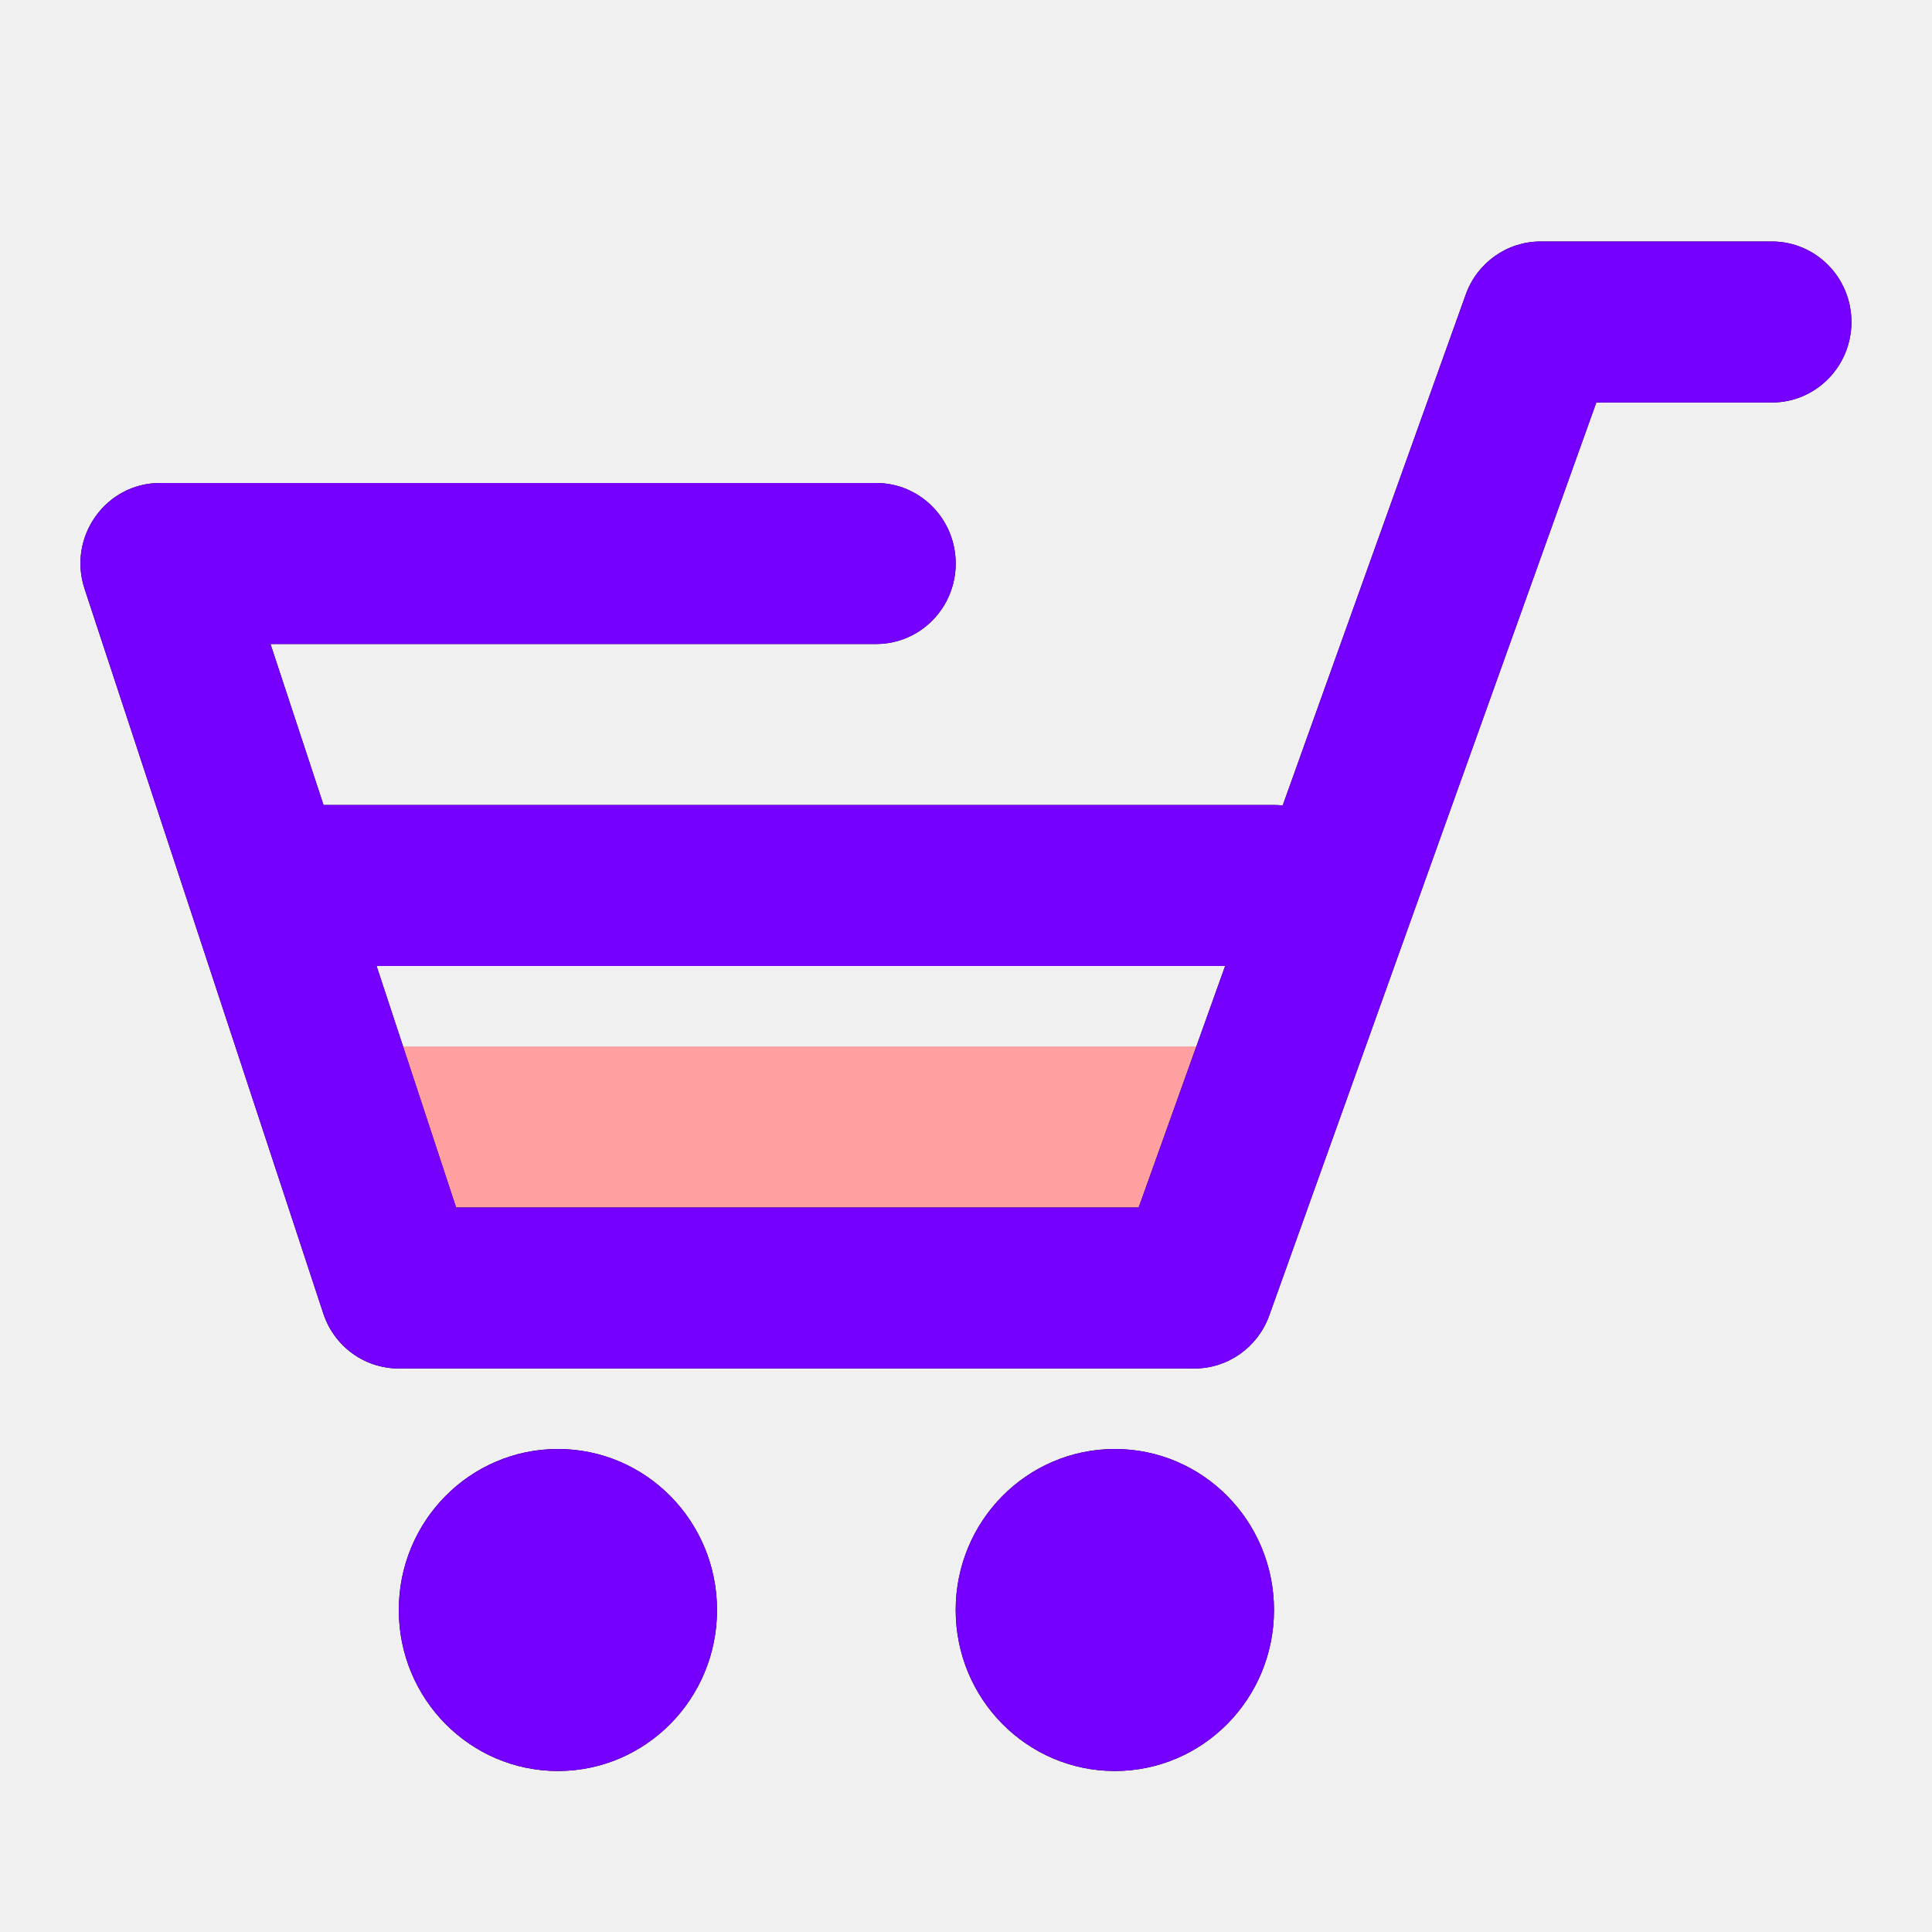
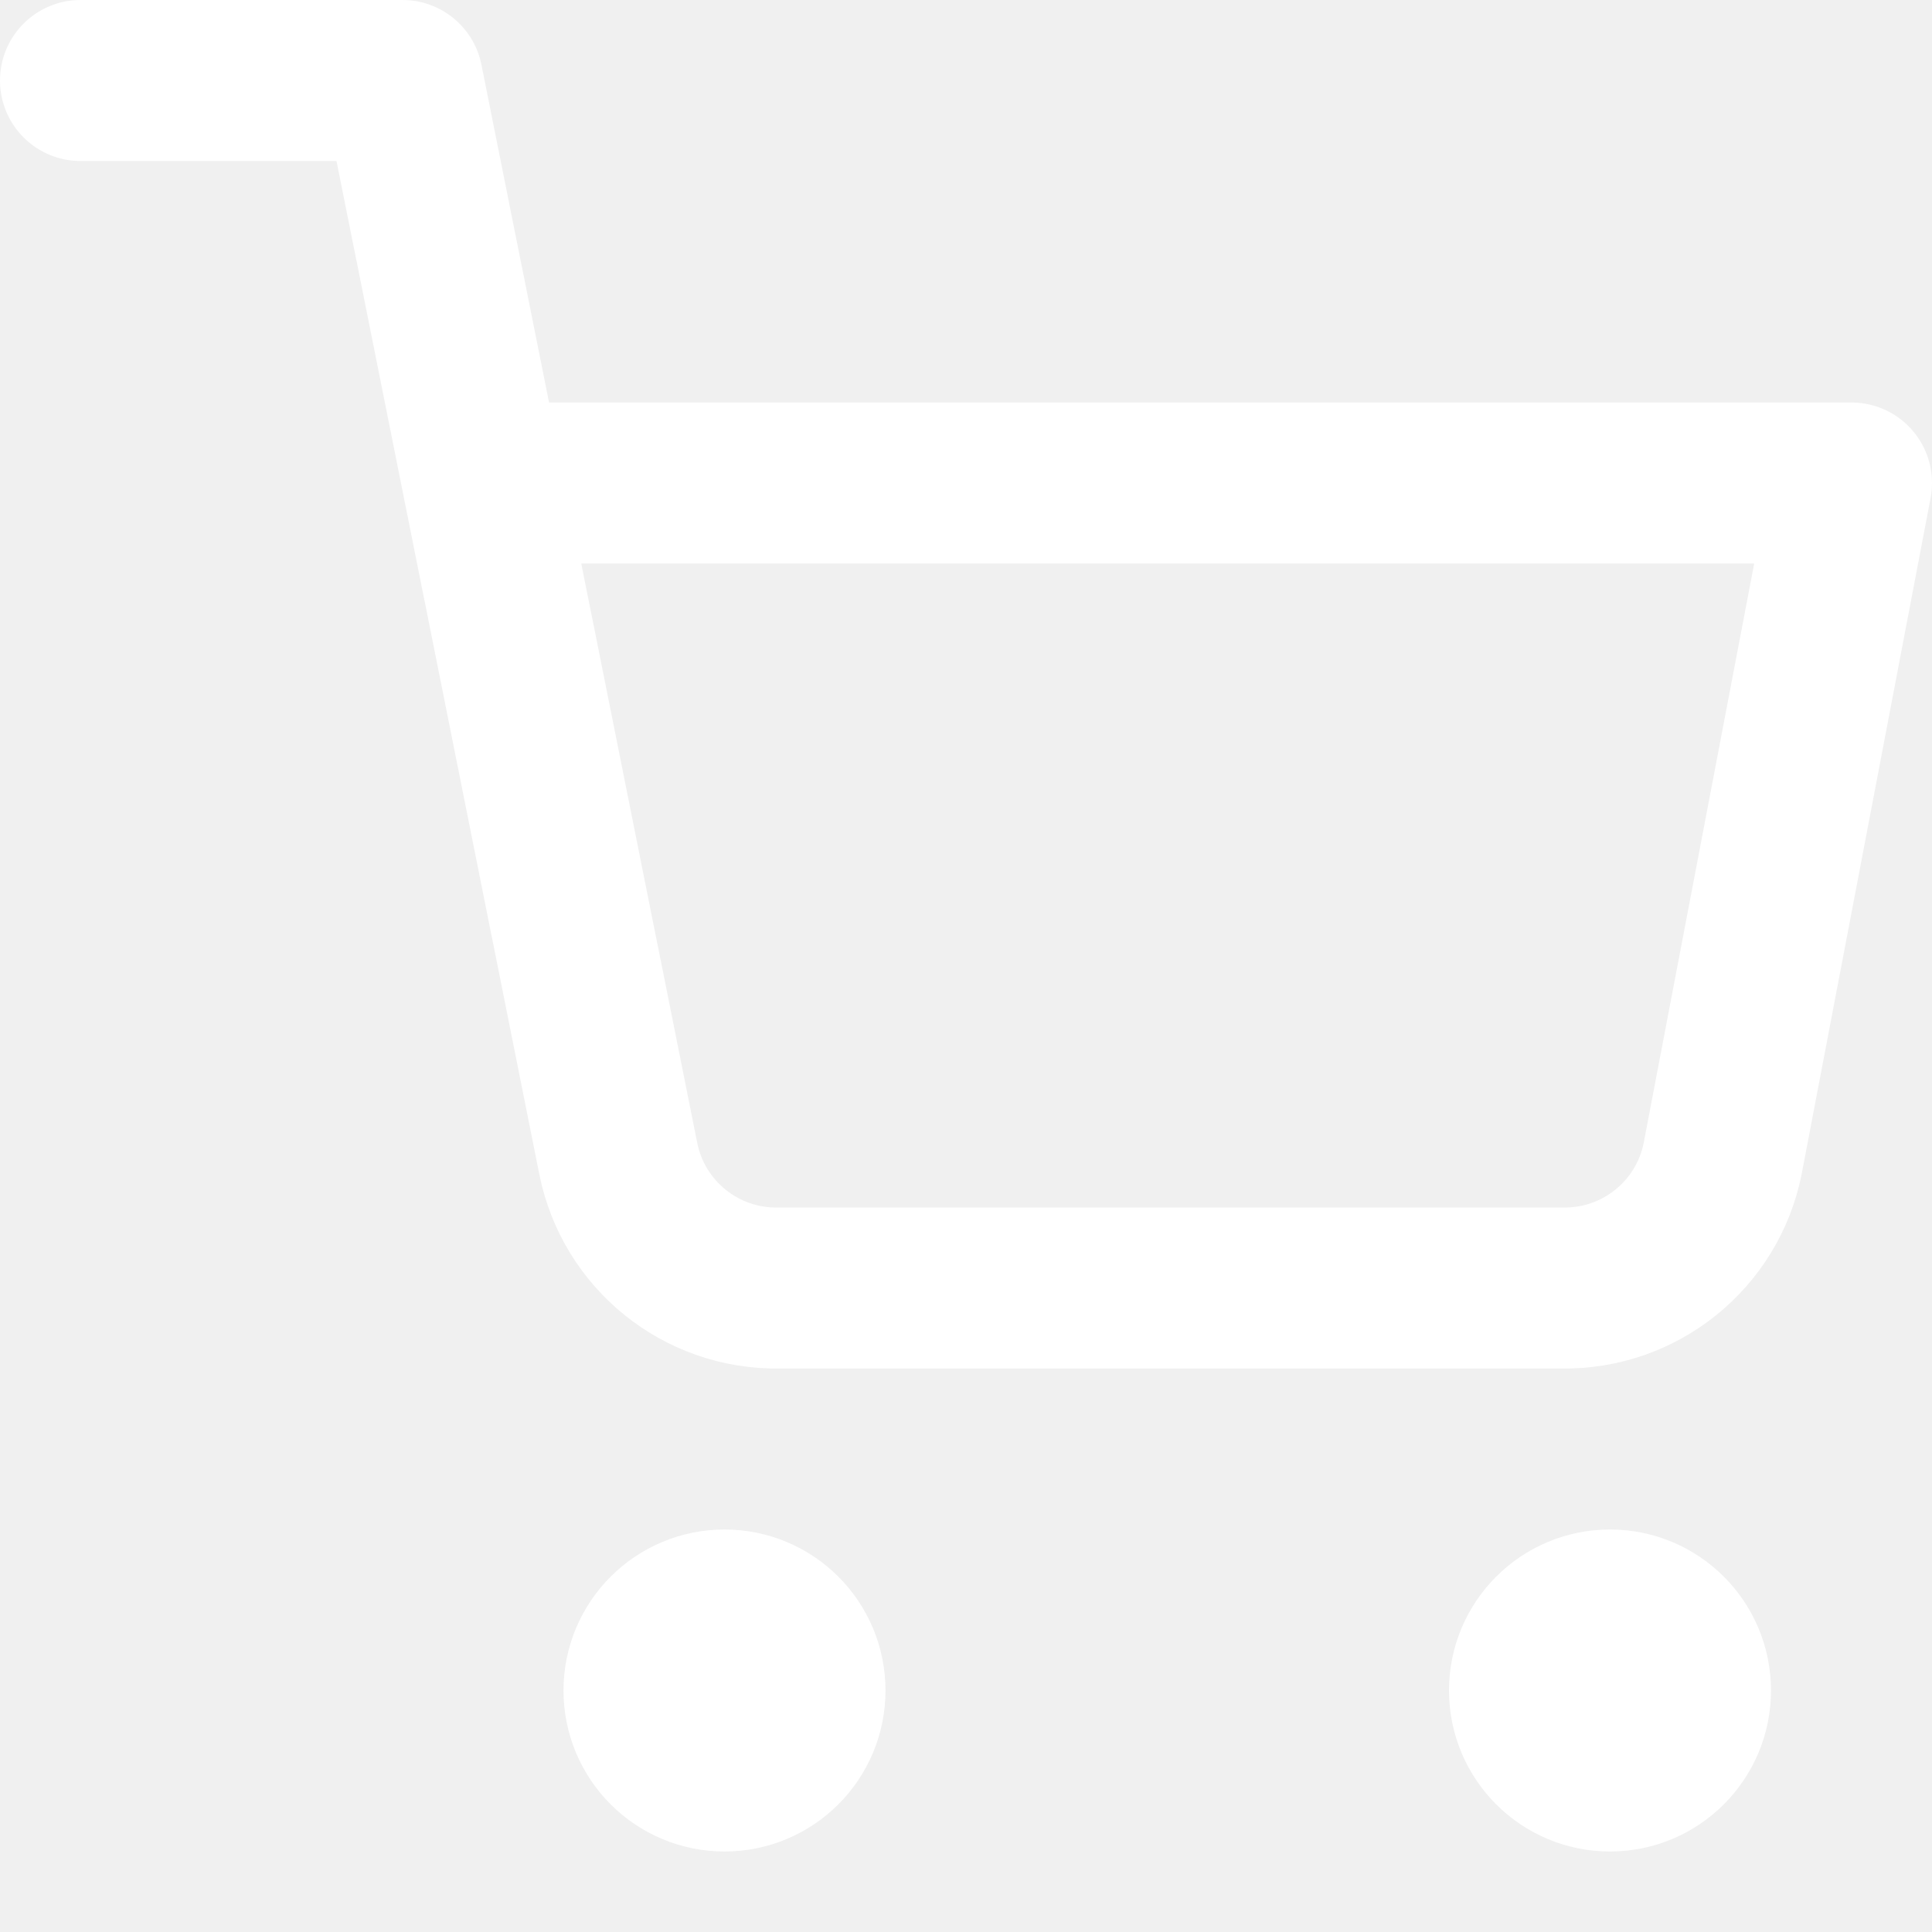
- <svg xmlns="http://www.w3.org/2000/svg" xmlns:xlink="http://www.w3.org/1999/xlink" width="800px" height="800px" viewBox="0 0 24 24">
-   <defs>
-     <polygon id="cart-a" points="0 0 1 3 11 3 12 0" />
-     <path id="cart-c" d="M4.019,7 L15.826,7 C15.862,7 15.898,7.002 15.934,7.006 L18.208,0.659 C18.349,0.264 18.721,0 19.137,0 L22.011,0 C22.557,0 22.999,0.448 22.999,1 C22.999,1.552 22.557,2 22.011,2 L19.83,2 L15.767,13.341 C15.625,13.736 15.254,14 14.838,14 L4.954,14 C4.528,14 4.15,13.725 4.016,13.316 L1.051,4.316 C0.837,3.669 1.314,3 1.988,3 L10.884,3 C11.43,3 11.872,3.448 11.872,4 C11.872,4.552 11.43,5 10.884,5 L3.36,5 L4.019,7 Z M4.678,9 L5.666,12 L14.145,12 L15.219,9 L4.678,9 Z M6.93,19 C5.839,19 4.954,18.105 4.954,17 C4.954,15.895 5.839,15 6.93,15 C8.022,15 8.907,15.895 8.907,17 C8.907,18.105 8.022,19 6.93,19 Z M13.849,19 C12.757,19 11.872,18.105 11.872,17 C11.872,15.895 12.757,15 13.849,15 C14.941,15 15.826,15.895 15.826,17 C15.826,18.105 14.941,19 13.849,19 Z" />
-   </defs>
-   <g fill="none" fill-rule="evenodd" transform="translate(0 3)">
-     <g transform="translate(4 10)">
-       <mask id="cart-b" fill="#ffffff">
-         <use xlink:href="#cart-a" />
-       </mask>
-       <use fill="#D8D8D8" xlink:href="#cart-a" />
-       <g fill="#FFA0A0" mask="url(#cart-b)">
-         <rect width="24" height="24" transform="translate(-4 -13)" />
-       </g>
-     </g>
-     <mask id="cart-d" fill="#ffffff">
-       <use xlink:href="#cart-c" />
-     </mask>
-     <use fill="#000000" fill-rule="nonzero" xlink:href="#cart-c" />
-     <g fill="#7600FF" mask="url(#cart-d)">
-       <rect width="24" height="24" transform="translate(0 -3)" />
-     </g>
-   </g>
+ <svg xmlns="http://www.w3.org/2000/svg" width="24" height="24" viewBox="0 0 24 24" fill="none" stroke="#ffffff" stroke-width="2" stroke-linecap="round" stroke-linejoin="round">
+   <circle cx="9" cy="21" r="1" />
+   <circle cx="20" cy="21" r="1" />
+   <path d="M1 1h4l2.68 13.39a2 2 0 0 0 2 1.61h9.72a2 2 0 0 0 2-1.61L23 6H6" />
</svg>
